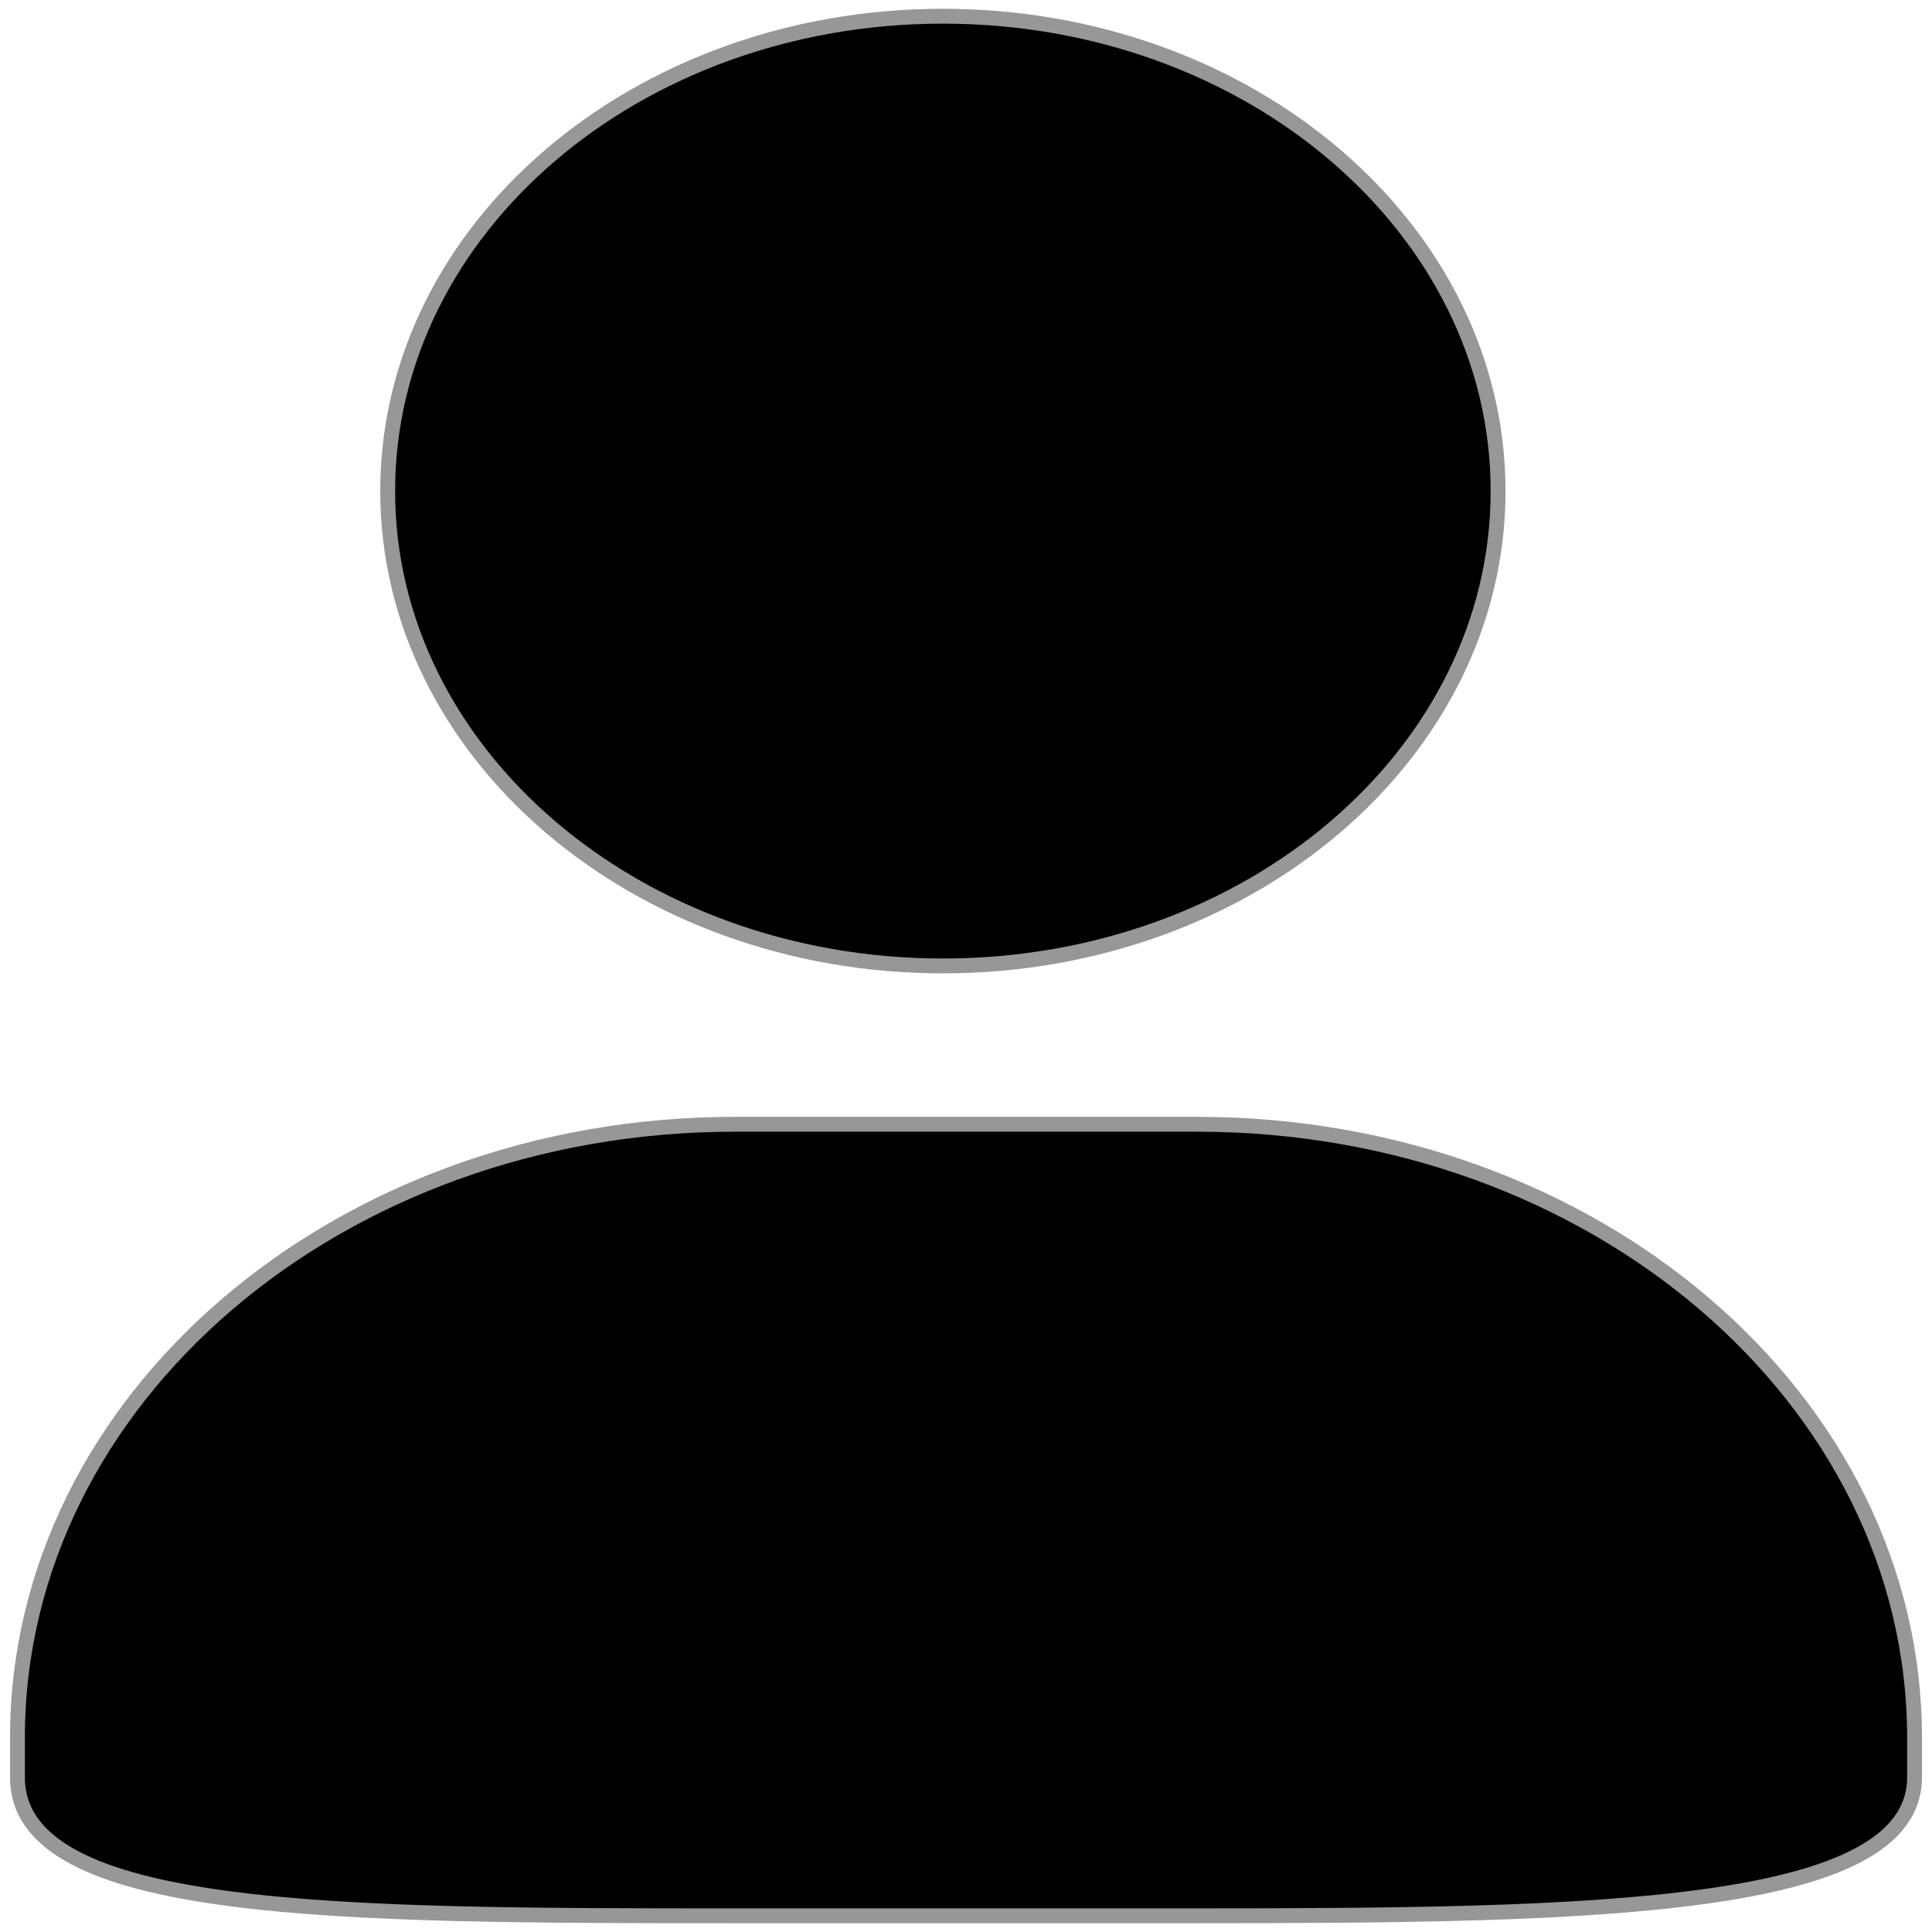
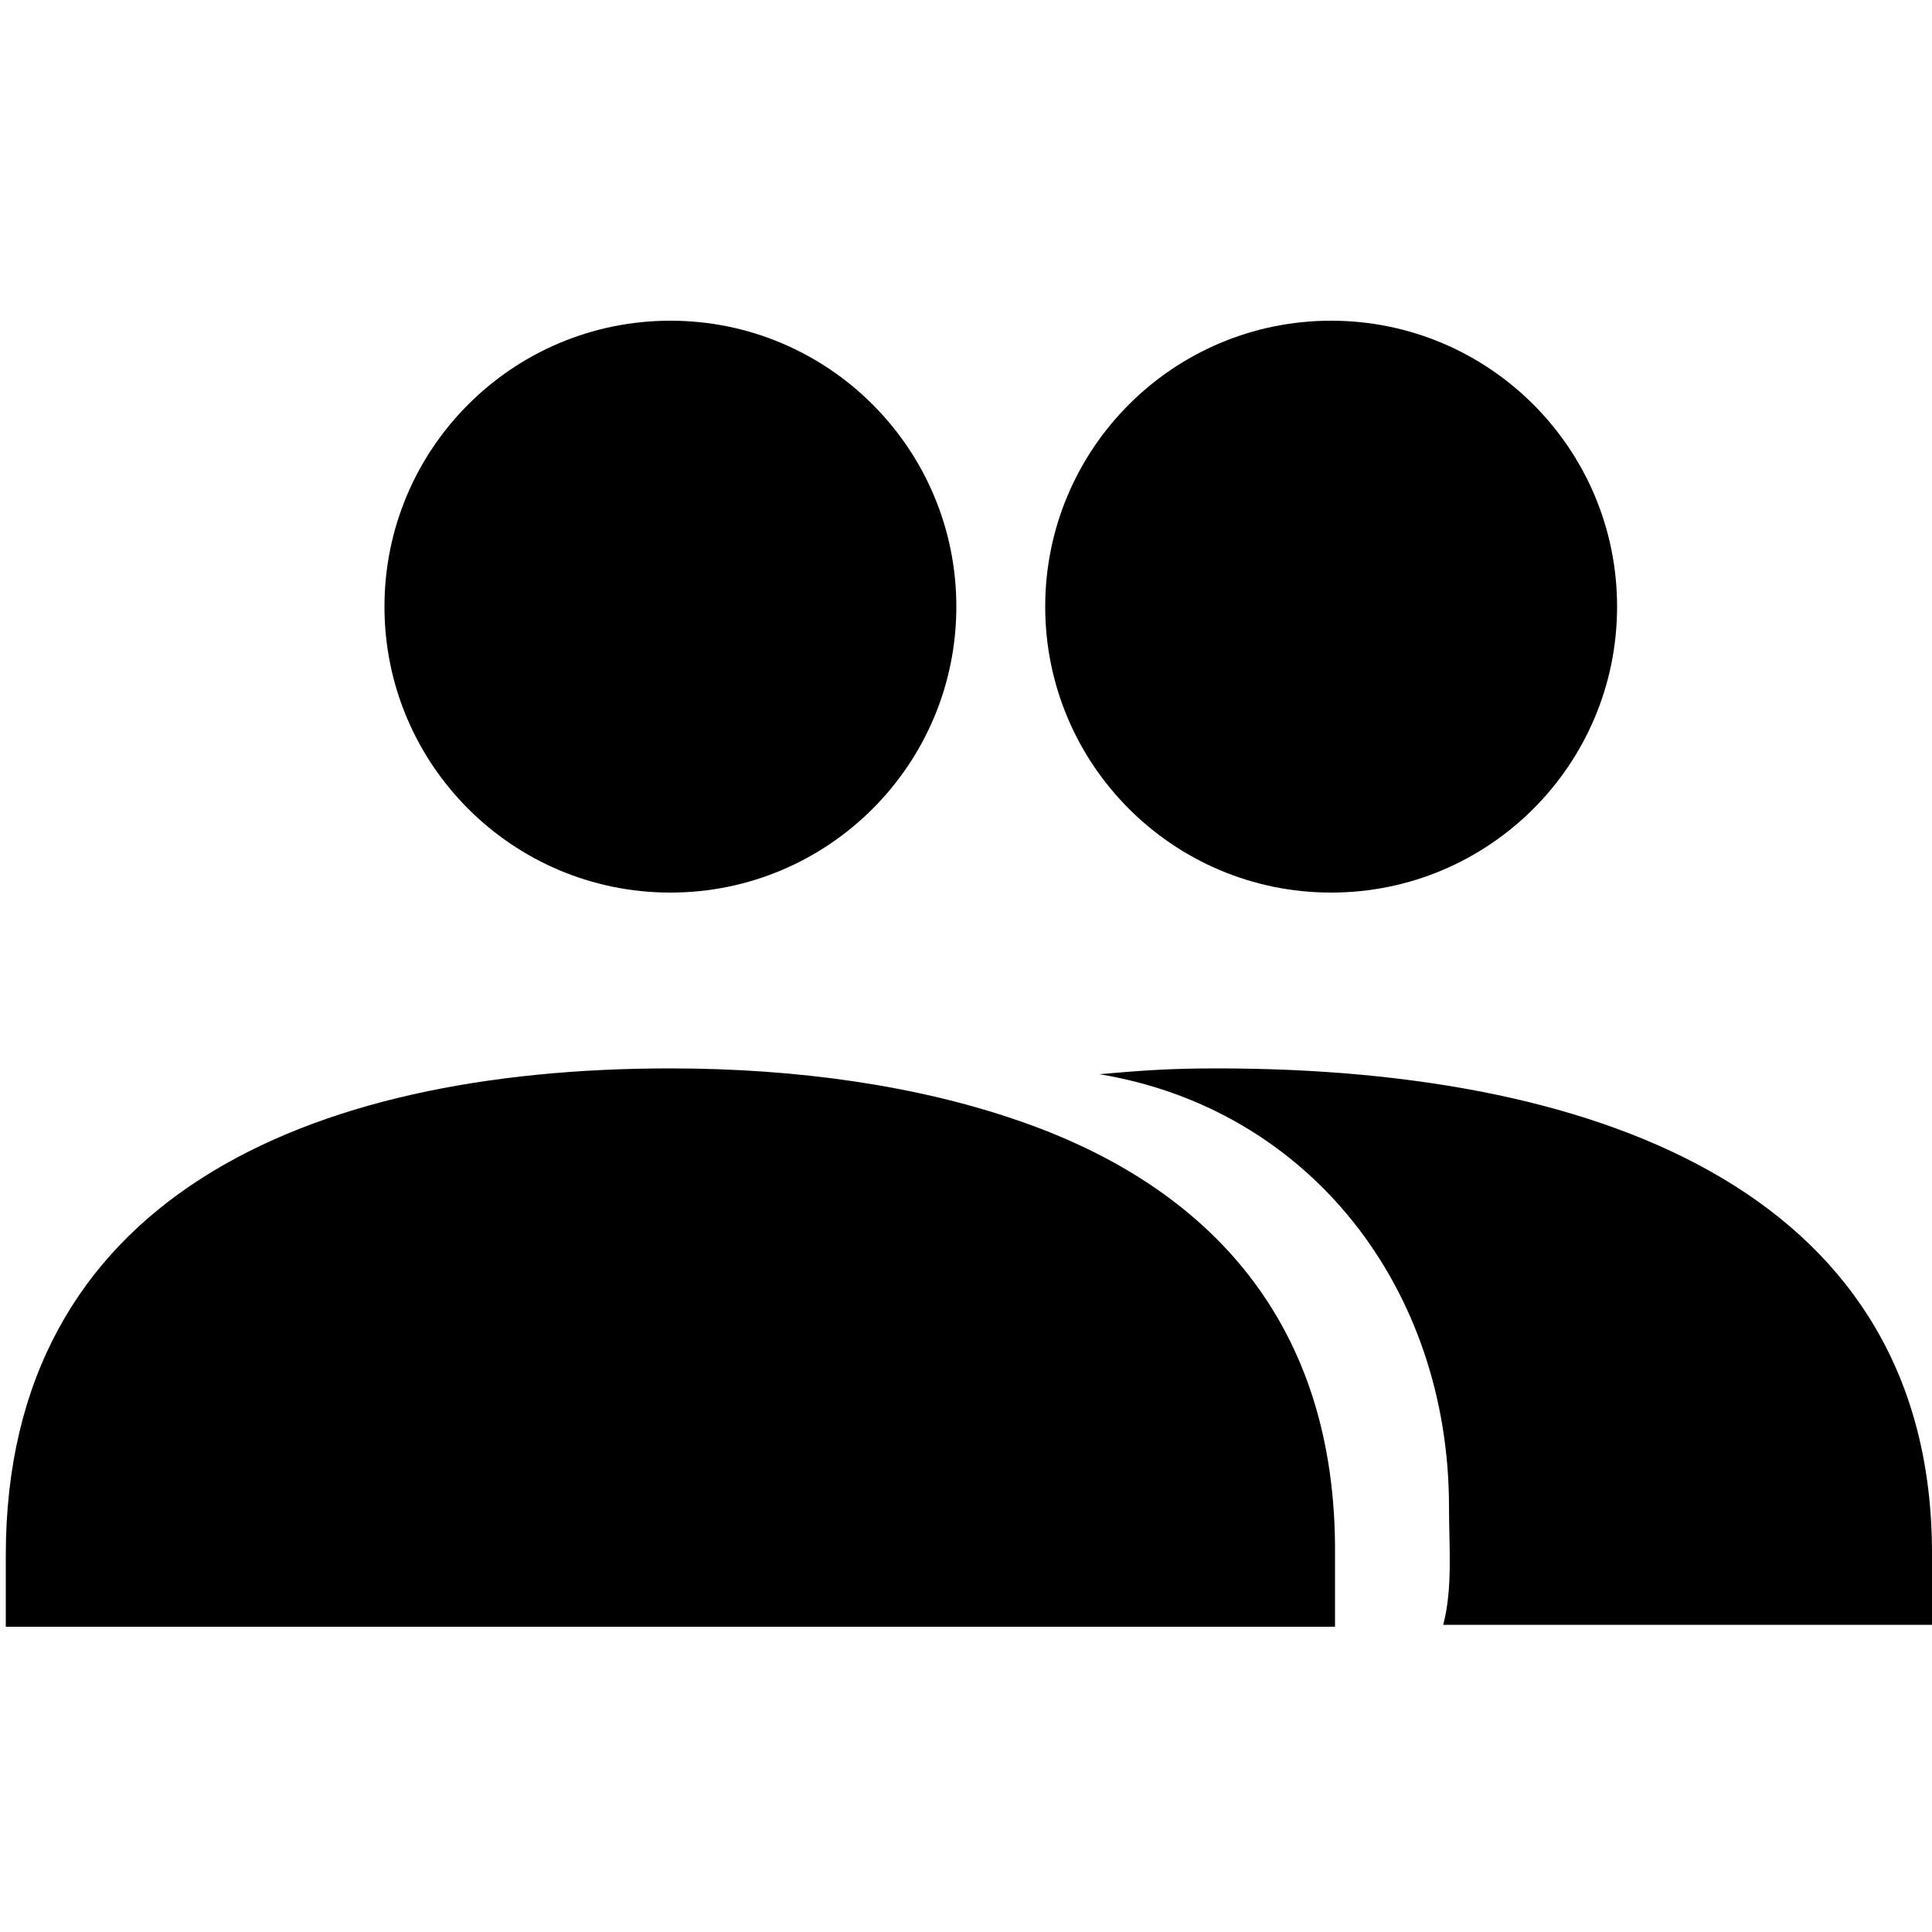
- <svg xmlns="http://www.w3.org/2000/svg" width="130" height="130">
-   <path d="M63.444 64.996c20.633 0 37.359-14.308 37.359-31.953 0-17.649-16.726-31.952-37.359-31.952-20.631 0-37.36 14.303-37.358 31.952 0 17.645 16.727 31.953 37.359 31.953zM80.57 75.65H49.434c-26.652 0-48.26 18.477-48.26 41.27v2.664c0 9.316 21.608 9.325 48.26 9.325H80.57c26.649 0 48.256-.344 48.256-9.325v-2.663c0-22.794-21.605-41.271-48.256-41.271z" stroke="#979797" />
+ <svg xmlns="http://www.w3.org/2000/svg" t="1652854595403" class="icon" viewBox="0 0 1024 1024" version="1.1" p-id="28706" width="200" height="200">
+   <defs>
+     <style type="text/css">@font-face { font-family: feedback-iconfont; src: url("//at.alicdn.com/t/font_1031158_u69w8yhxdu.woff2?t=1630033759944") format("woff2"), url("//at.alicdn.com/t/font_1031158_u69w8yhxdu.woff?t=1630033759944") format("woff"), url("//at.alicdn.com/t/font_1031158_u69w8yhxdu.ttf?t=1630033759944") format("truetype"); }
+ </style>
+   </defs>
+   <path d="M355.328 321.536m-151.552 0a151.552 151.552 0 1 0 303.104 0 151.552 151.552 0 1 0-303.104 0Z" p-id="28707" />
+   <path d="M705.536 321.536m-151.552 0a151.552 151.552 0 1 0 303.104 0 151.552 151.552 0 1 0-303.104 0Z" p-id="28708" />
+   <path d="M539.648 593.92c-53.248-18.432-116.736-27.648-184.32-27.648C161.792 566.272 3.072 635.904 3.072 824.32v37.888h704.512v-37.888c1.024-122.88-66.56-195.584-167.936-230.4z" p-id="28709" />
+   <path d="M645.12 566.272c-24.576 0-38.912 1.024-62.464 3.072C694.272 587.776 768 683.008 768 798.72c0 21.504 2.048 43.008-3.072 62.464H1024v-37.888c0-187.392-169.984-257.024-378.88-257.024z" p-id="28710" />
</svg>
